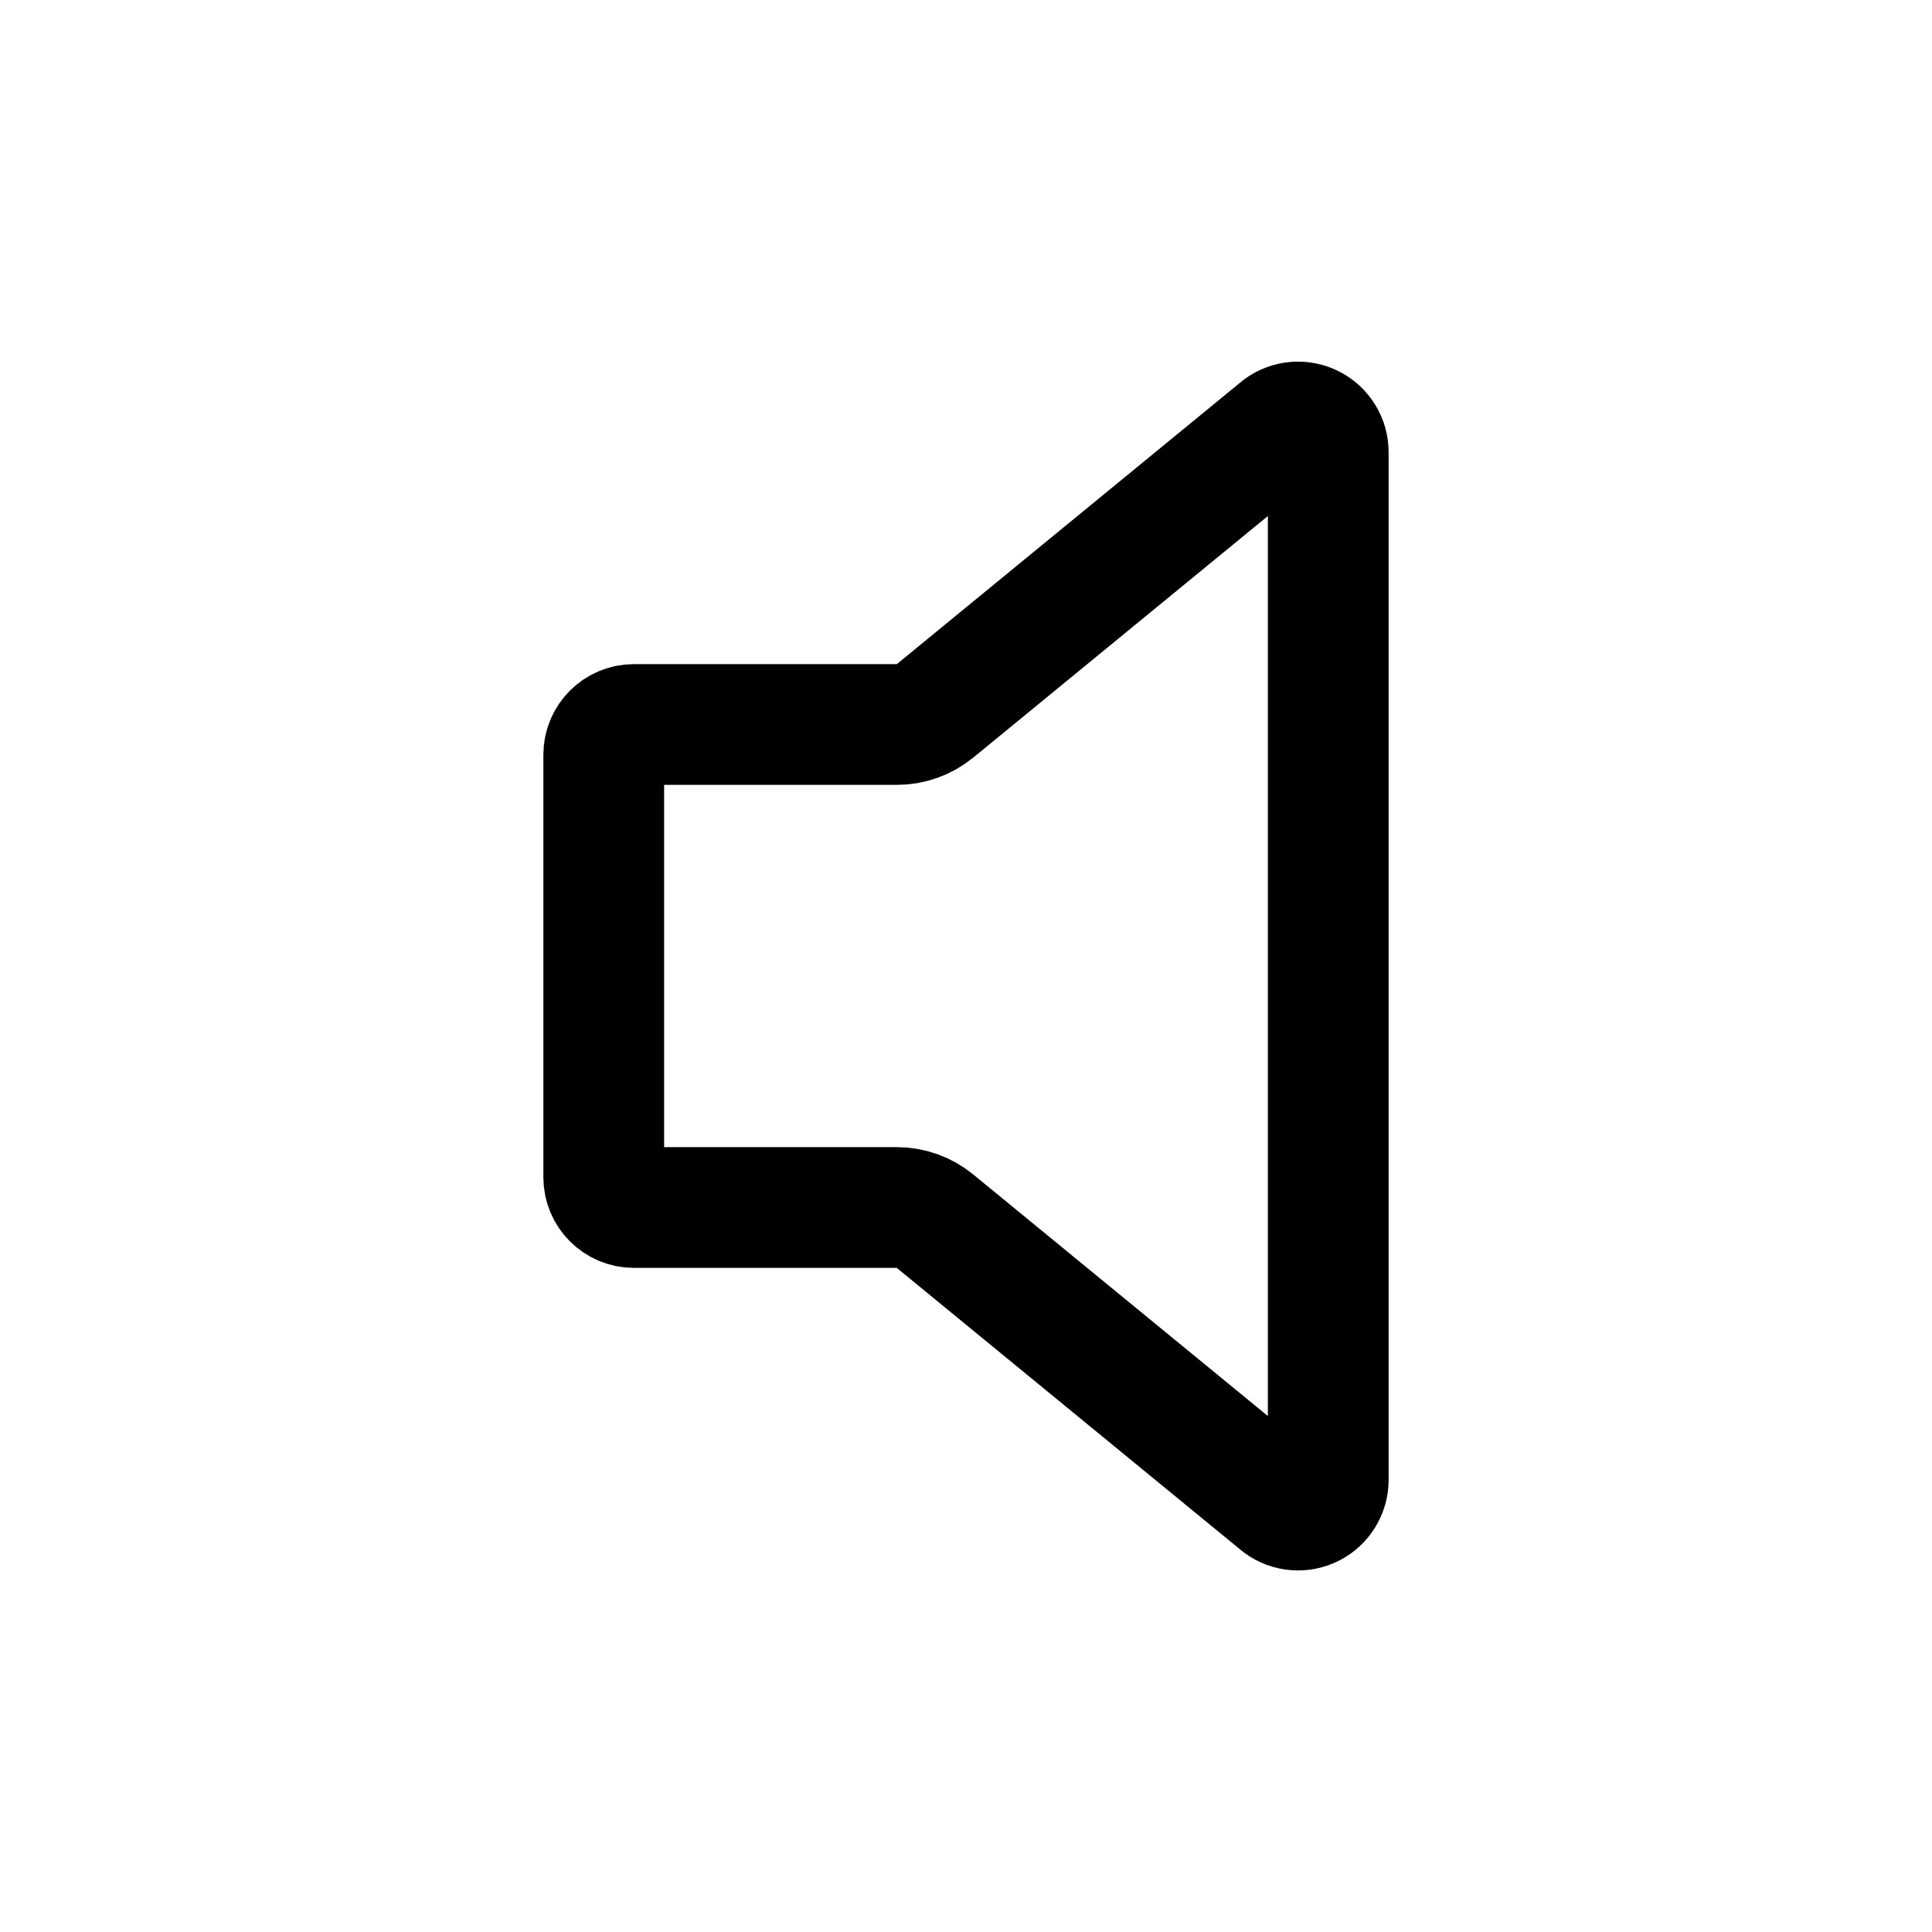
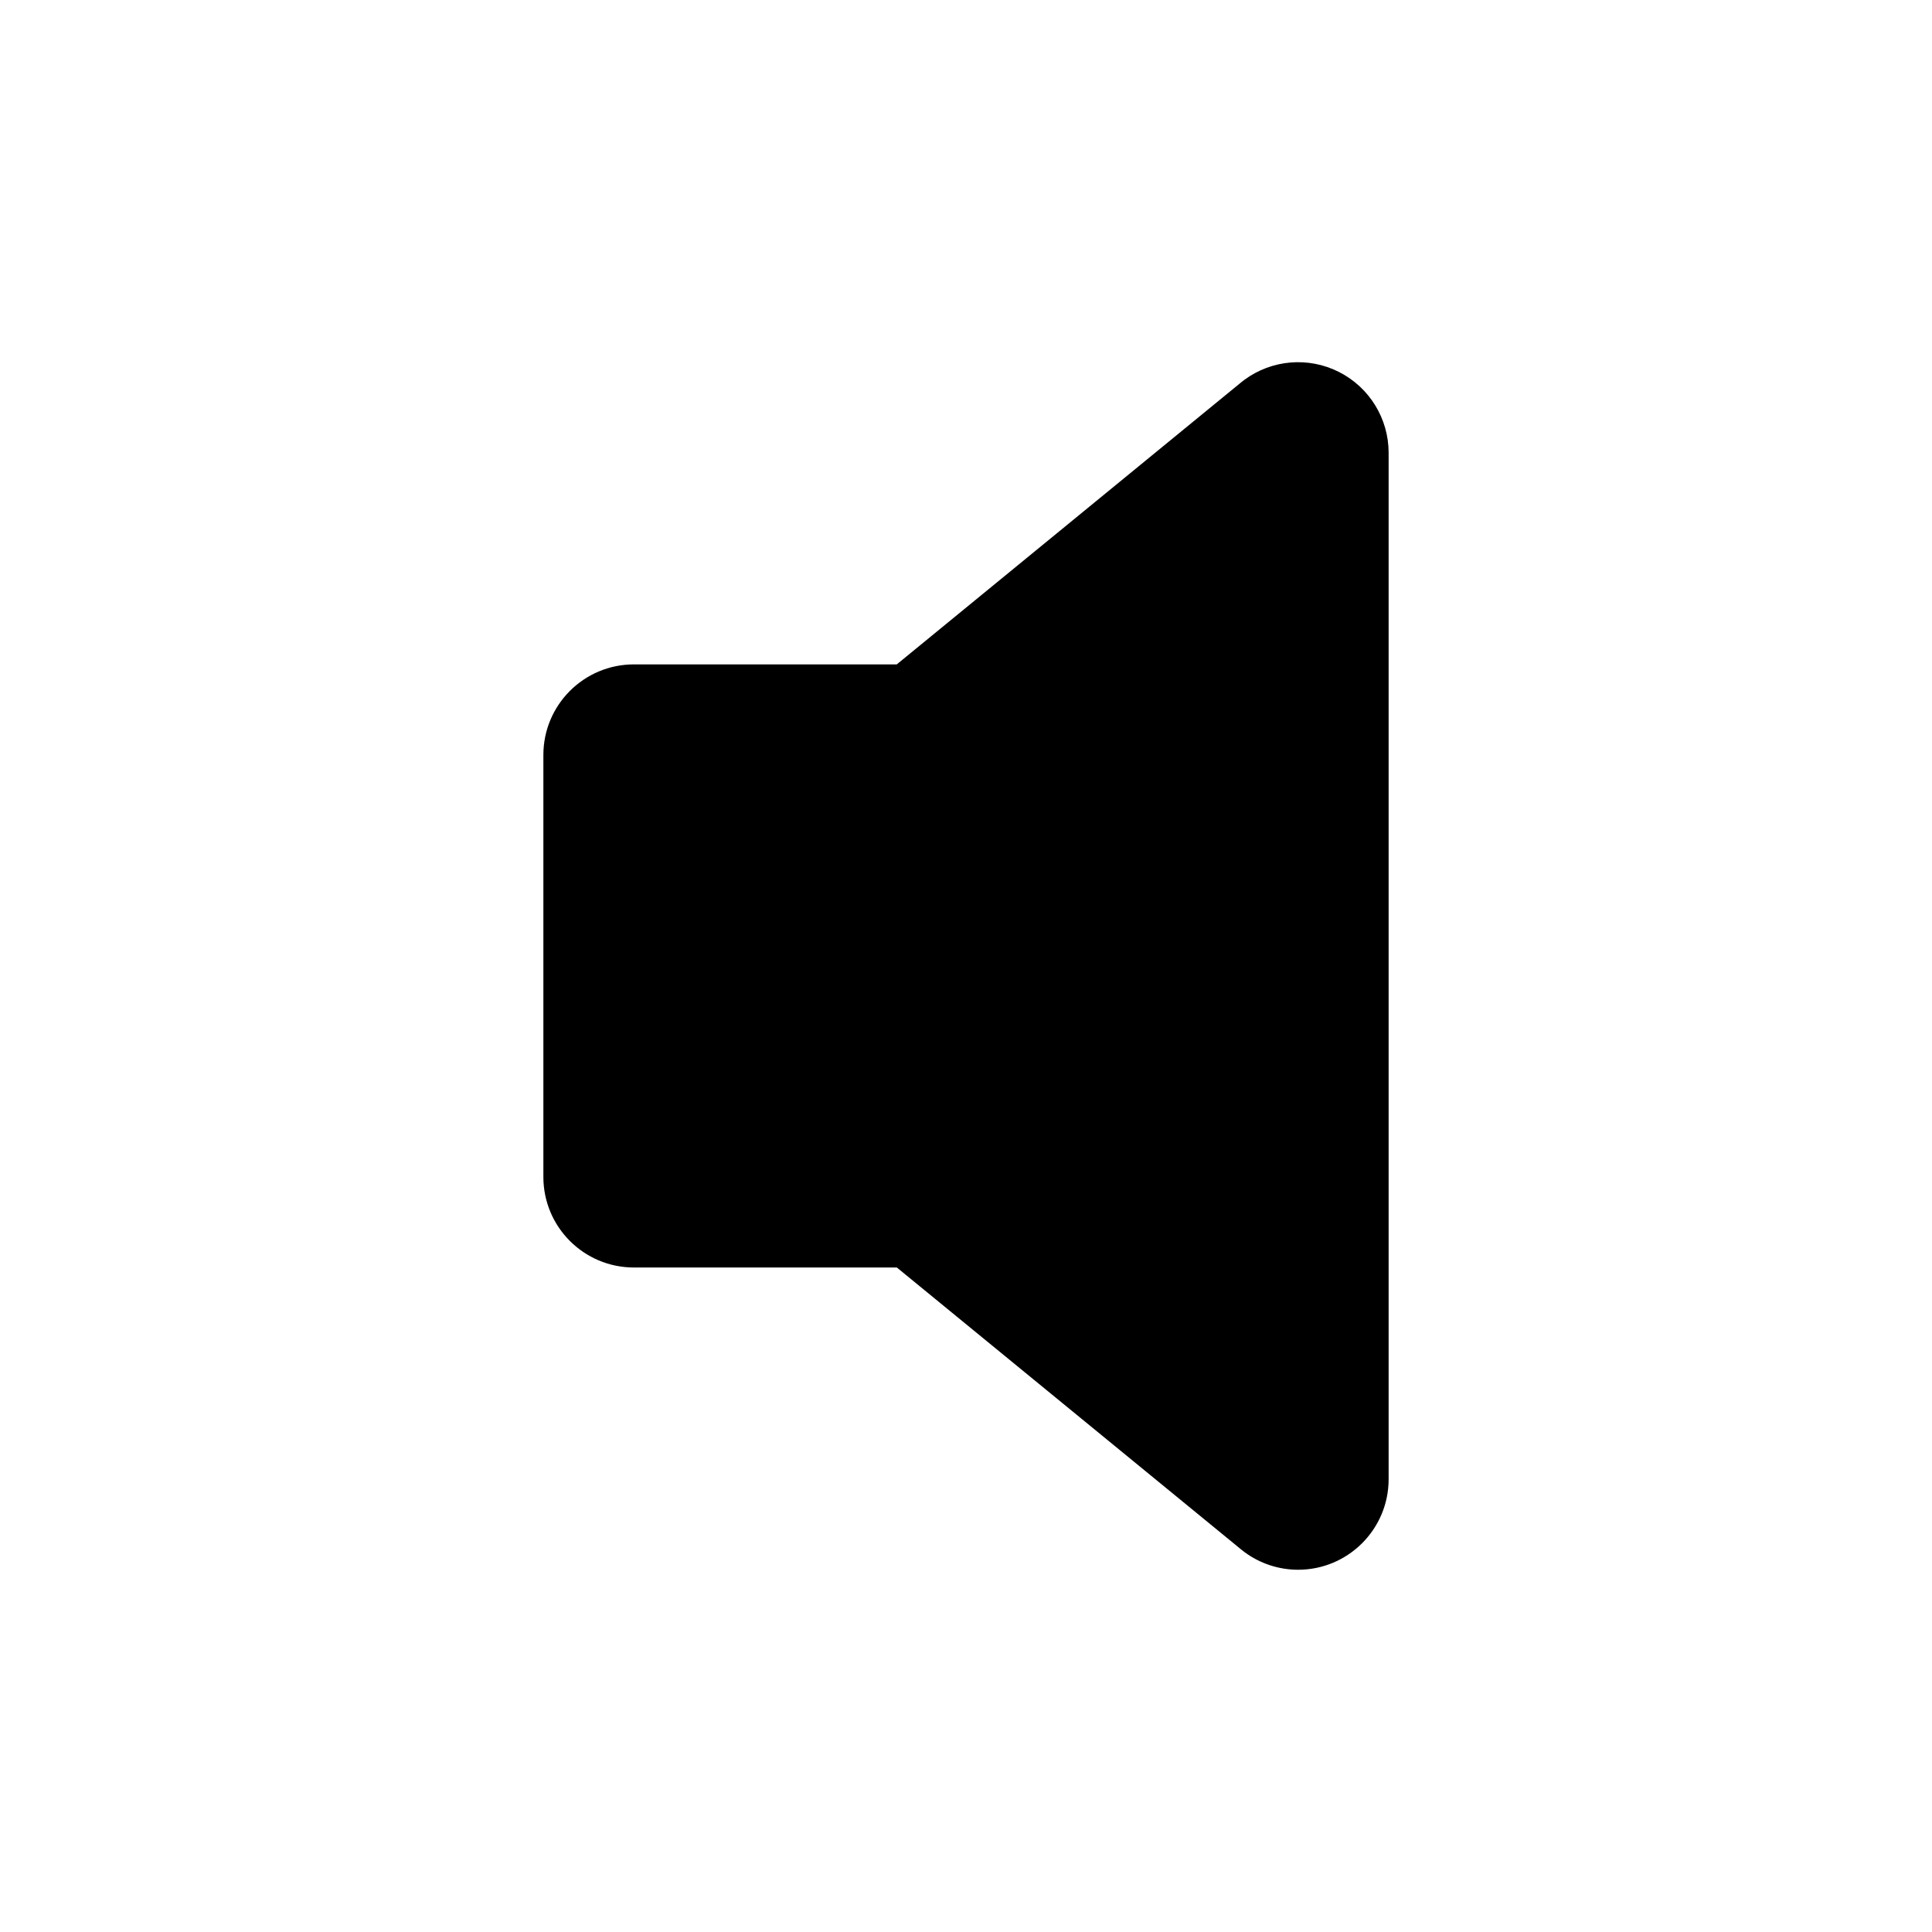
- <svg xmlns="http://www.w3.org/2000/svg" class="icon no-fill" viewBox="0 0 512 512">
-   <path d="M237.65 192H168a8 8 0 00-8 8v112a8 8 0 008 8h69.65a16 16 0 0110.14 3.63l91.47 75a8 8 0 0012.74-6.46V119.83a8 8 0 00-12.74-6.44l-91.47 75a16 16 0 01-10.14 3.61z" fill="none" stroke="currentColor" stroke-linecap="round" stroke-linejoin="round" stroke-width="32" />
+ <svg xmlns="http://www.w3.org/2000/svg" class="icon" viewBox="0 0 512 512">
+   <path d="M344 416a23.92 23.92 0 01-14.21-4.69c-.23-.16-.44-.33-.66-.51l-91.46-74.9H168a24 24 0 01-24-24V200.07a24 24 0 0124-24h69.65l91.46-74.9c.22-.18.43-.35.66-.51A24 24 0 01368 120v272a24 24 0 01-24 24z" />
</svg>
